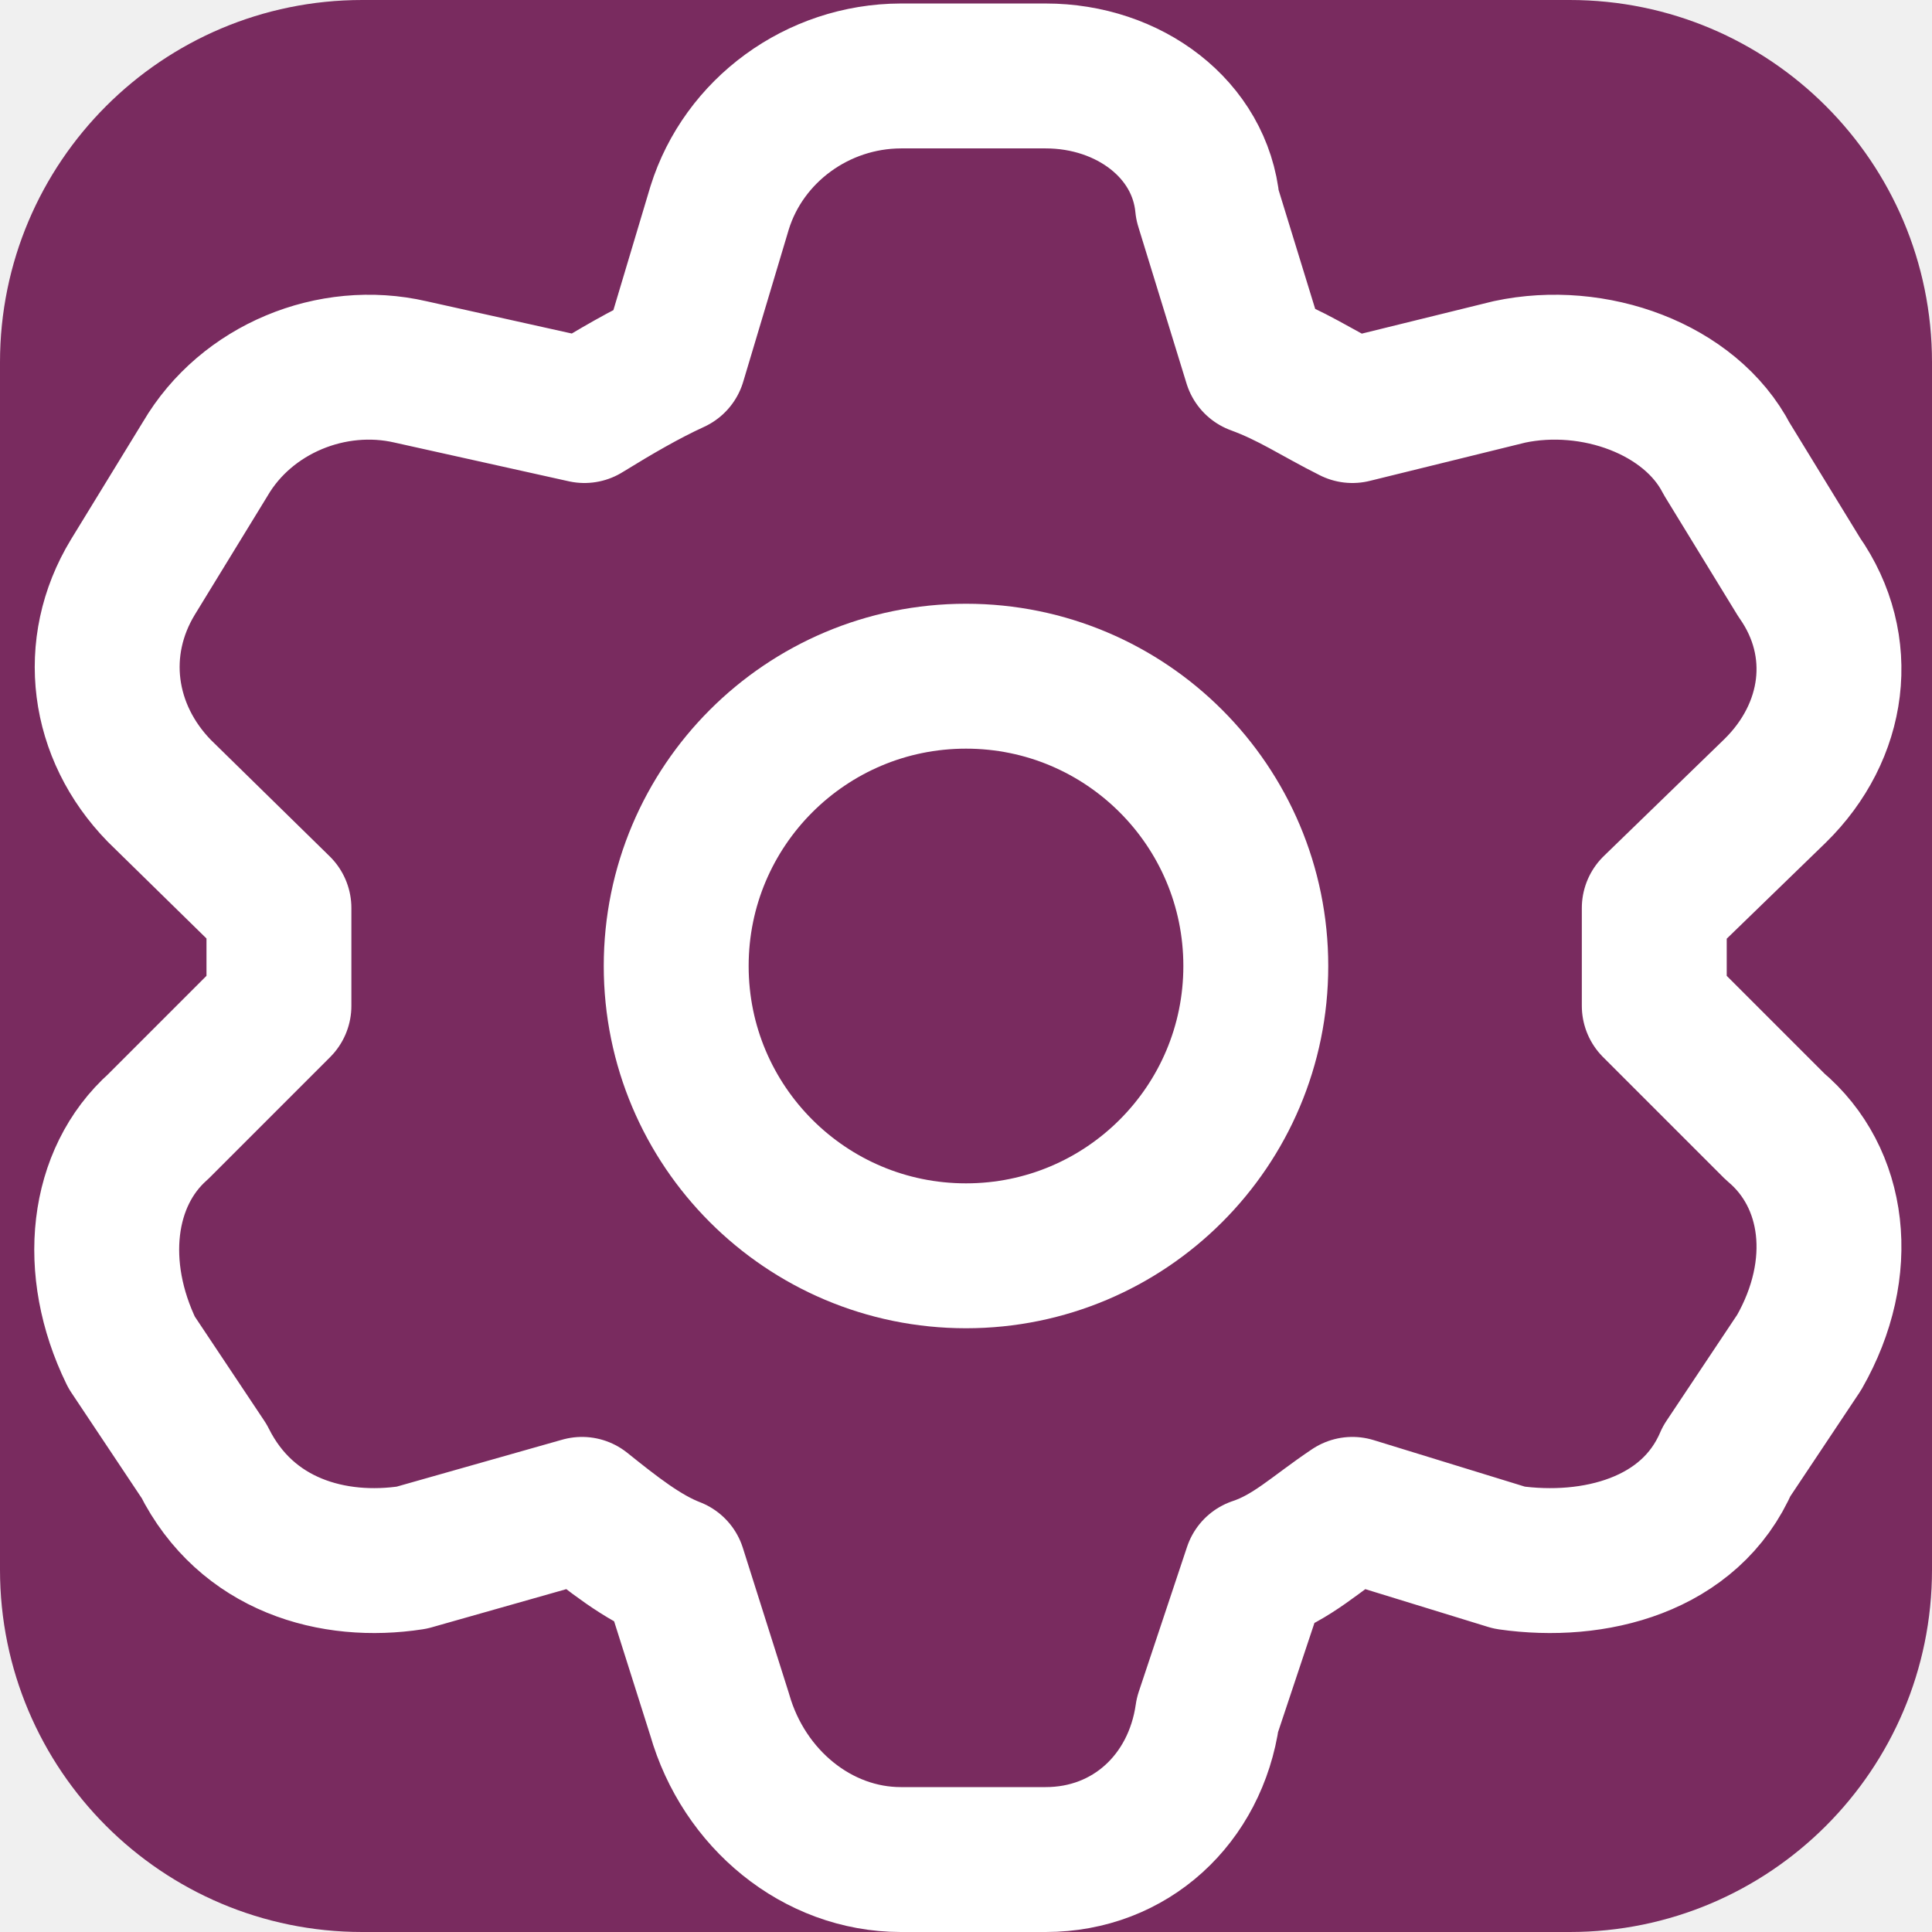
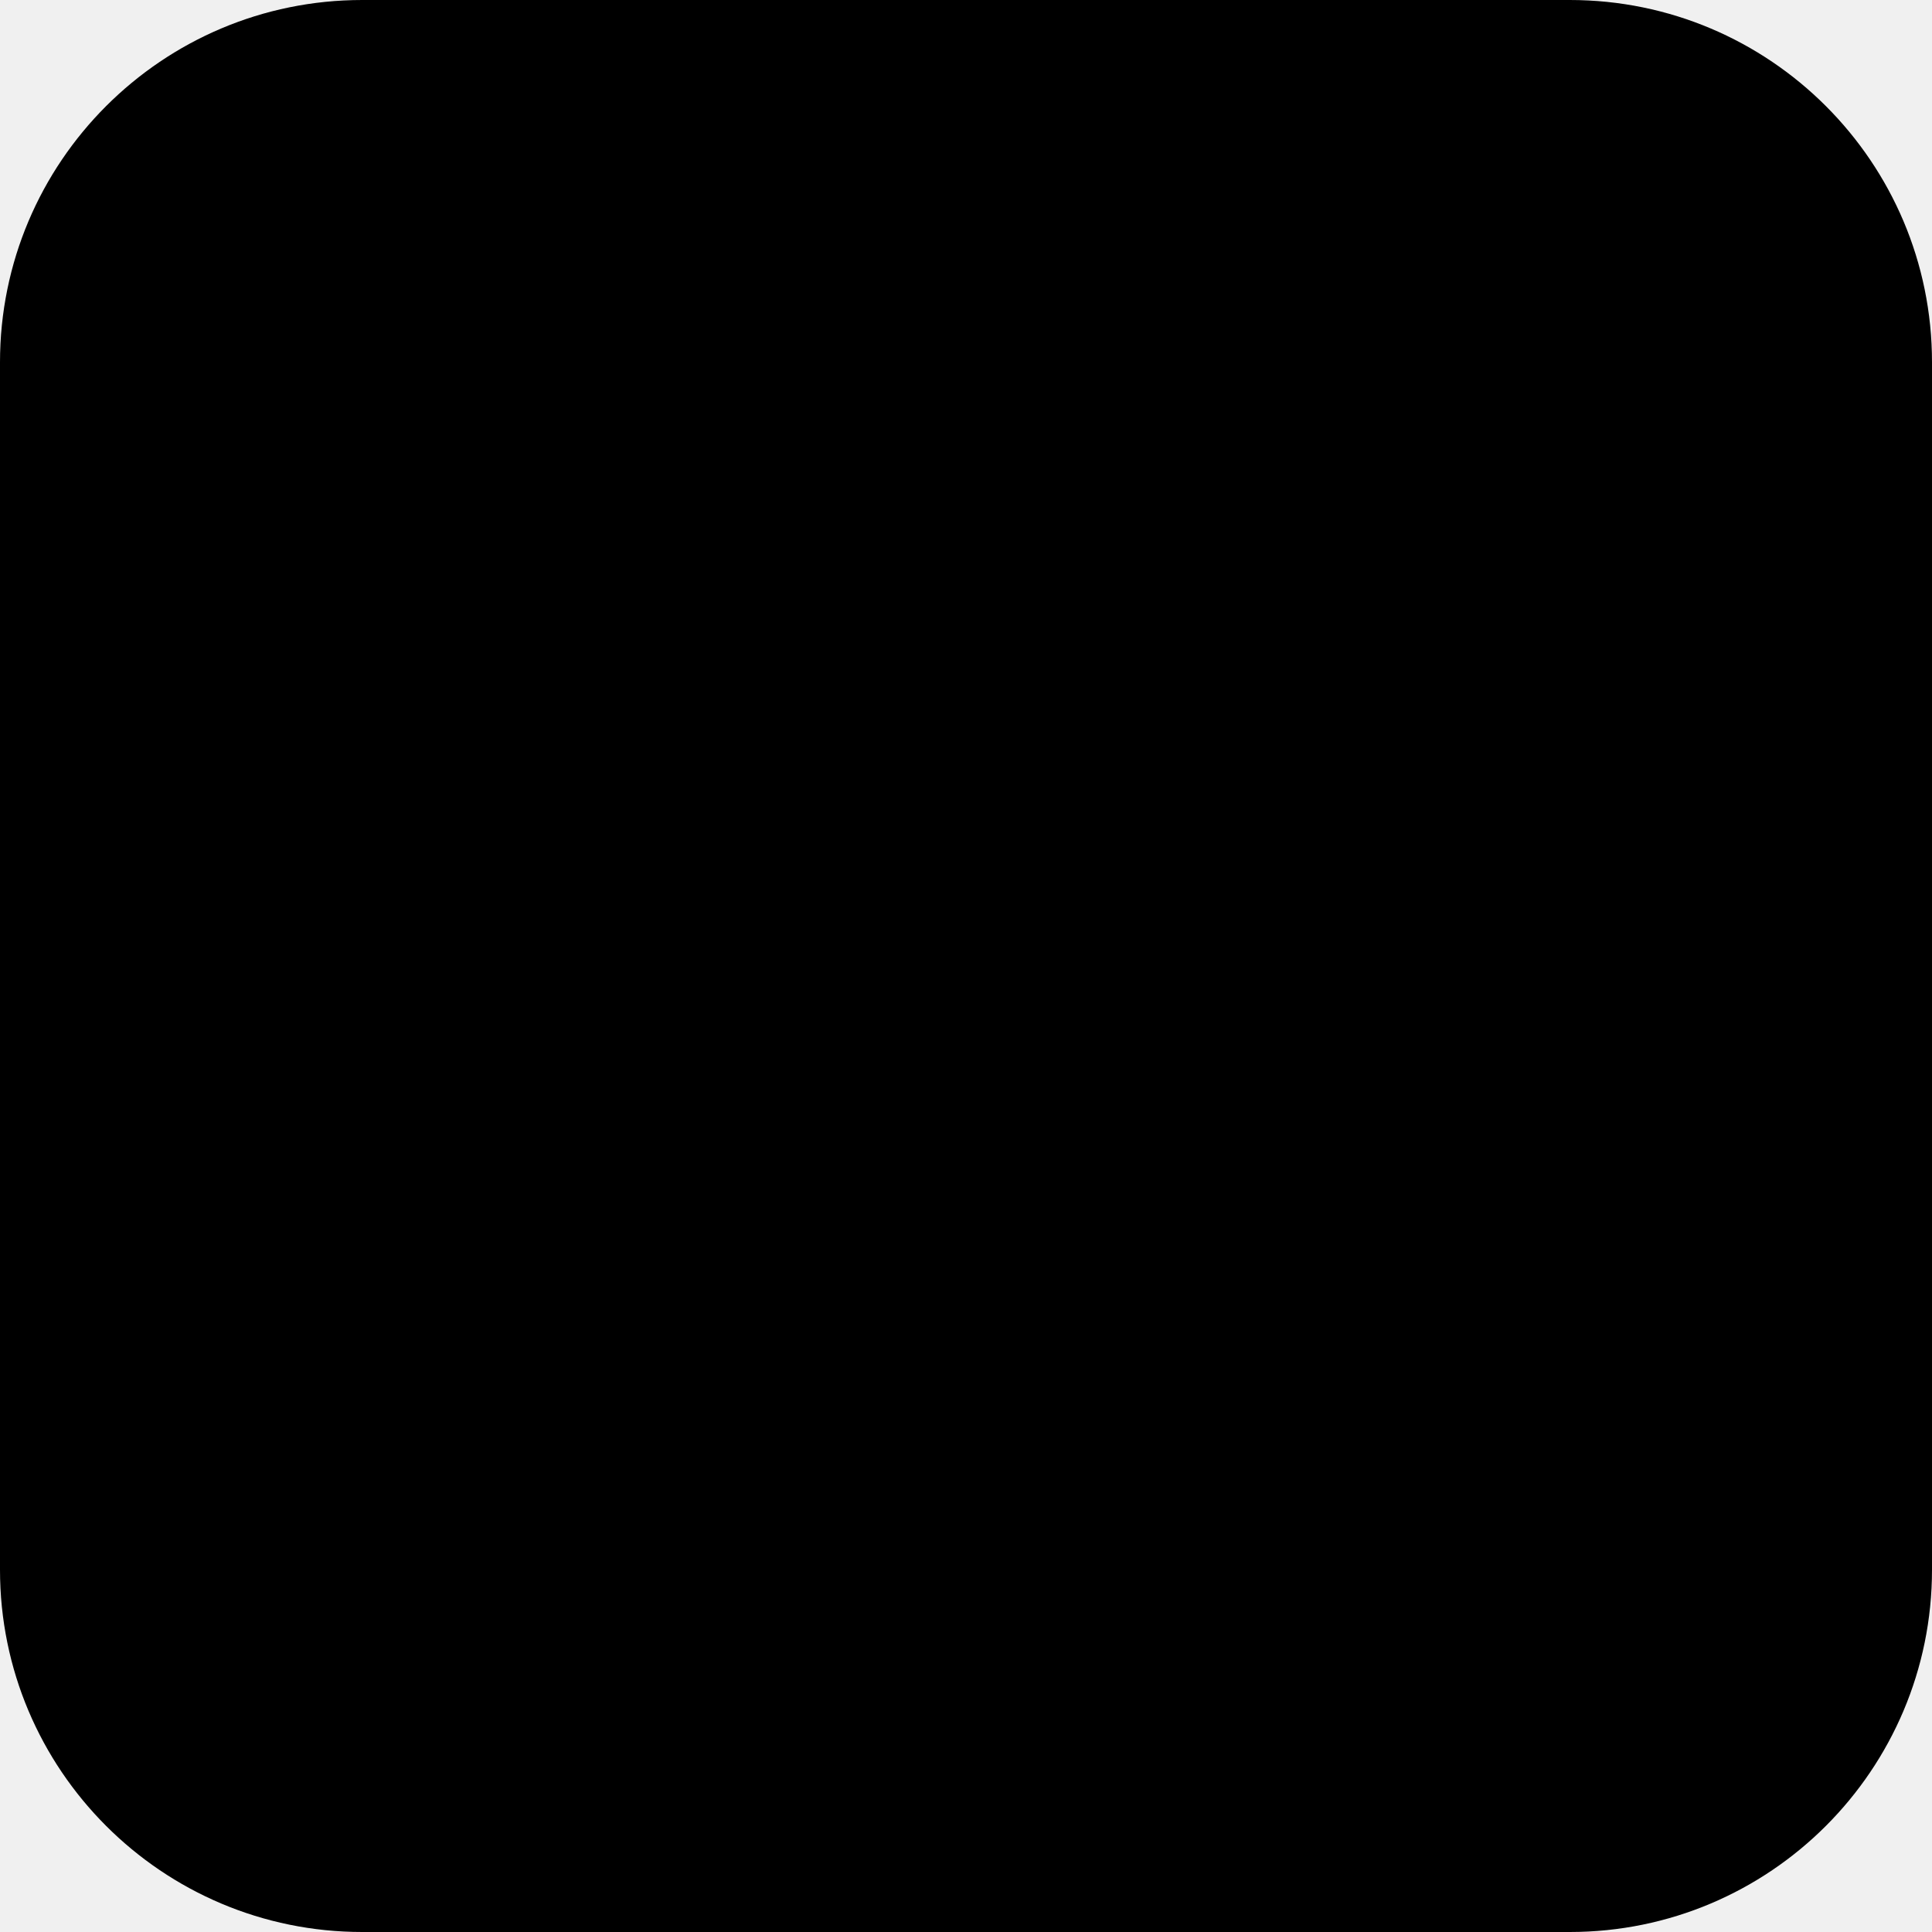
<svg xmlns="http://www.w3.org/2000/svg" width="16" height="16" viewBox="0 0 16 16">
-   <rect width="16" height="16" style="fill:#792b5f" x="0" y="0" rx="3" ry="3" />
-   <g style="fill:none;stroke:#ffffff;stroke-width:1.2;stroke-linecap:round;stroke-linejoin:round;">
+   <rect width="16" height="16" style="fill:oklch(42% 0.12 343)" x="0" y="0" rx="3" ry="3" />
+   <g style="fill:none;stroke:oklch(1 0 0);stroke-width:1.2;stroke-linecap:round;stroke-linejoin:round;">
    <path d="m 8.66,15.4 h -1.2 c -0.69,0 -1.3,-0.5 -1.5,-1.2 L 5.58,13 C 5.32,12.9 5.07,12.7 4.82,12.5 L 3.41,12.9 C 2.76,13 2.04,12.8 1.69,12.1 L 1.09,11.2 C 0.748,10.5 0.838,9.75 1.31,9.33 l 1,-1 V 7.52 L 1.32,6.55 C 0.842,6.06 0.748,5.36 1.1,4.78 L 1.7,3.8 C 2.04,3.22 2.75,2.93 3.4,3.08 L 4.84,3.4 C 5.1,3.24 5.34,3.1 5.58,2.99 L 5.96,1.72 C 6.16,1.08 6.77,0.631 7.46,0.629 h 1.2 C 9.35,0.629 9.94,1.07 10,1.7 L 10.4,3 c 0.3,0.11 0.5,0.25 0.8,0.4 L 12.5,3.08 C 13.2,2.93 14,3.22 14.3,3.8 l 0.6,0.98 c 0.4,0.57 0.3,1.28 -0.2,1.77 l -1,0.97 v 0.81 l 1,1 c 0.5,0.42 0.6,1.17 0.2,1.87 l -0.6,0.9 C 14,12.8 13.2,13 12.5,12.9 l -1.3,-0.4 c -0.3,0.2 -0.5,0.4 -0.8,0.5 L 10,14.2 c -0.1,0.7 -0.64,1.2 -1.34,1.2 z" />
    <circle cx="8" cy="8" r="2.4" />
  </g>
</svg>
